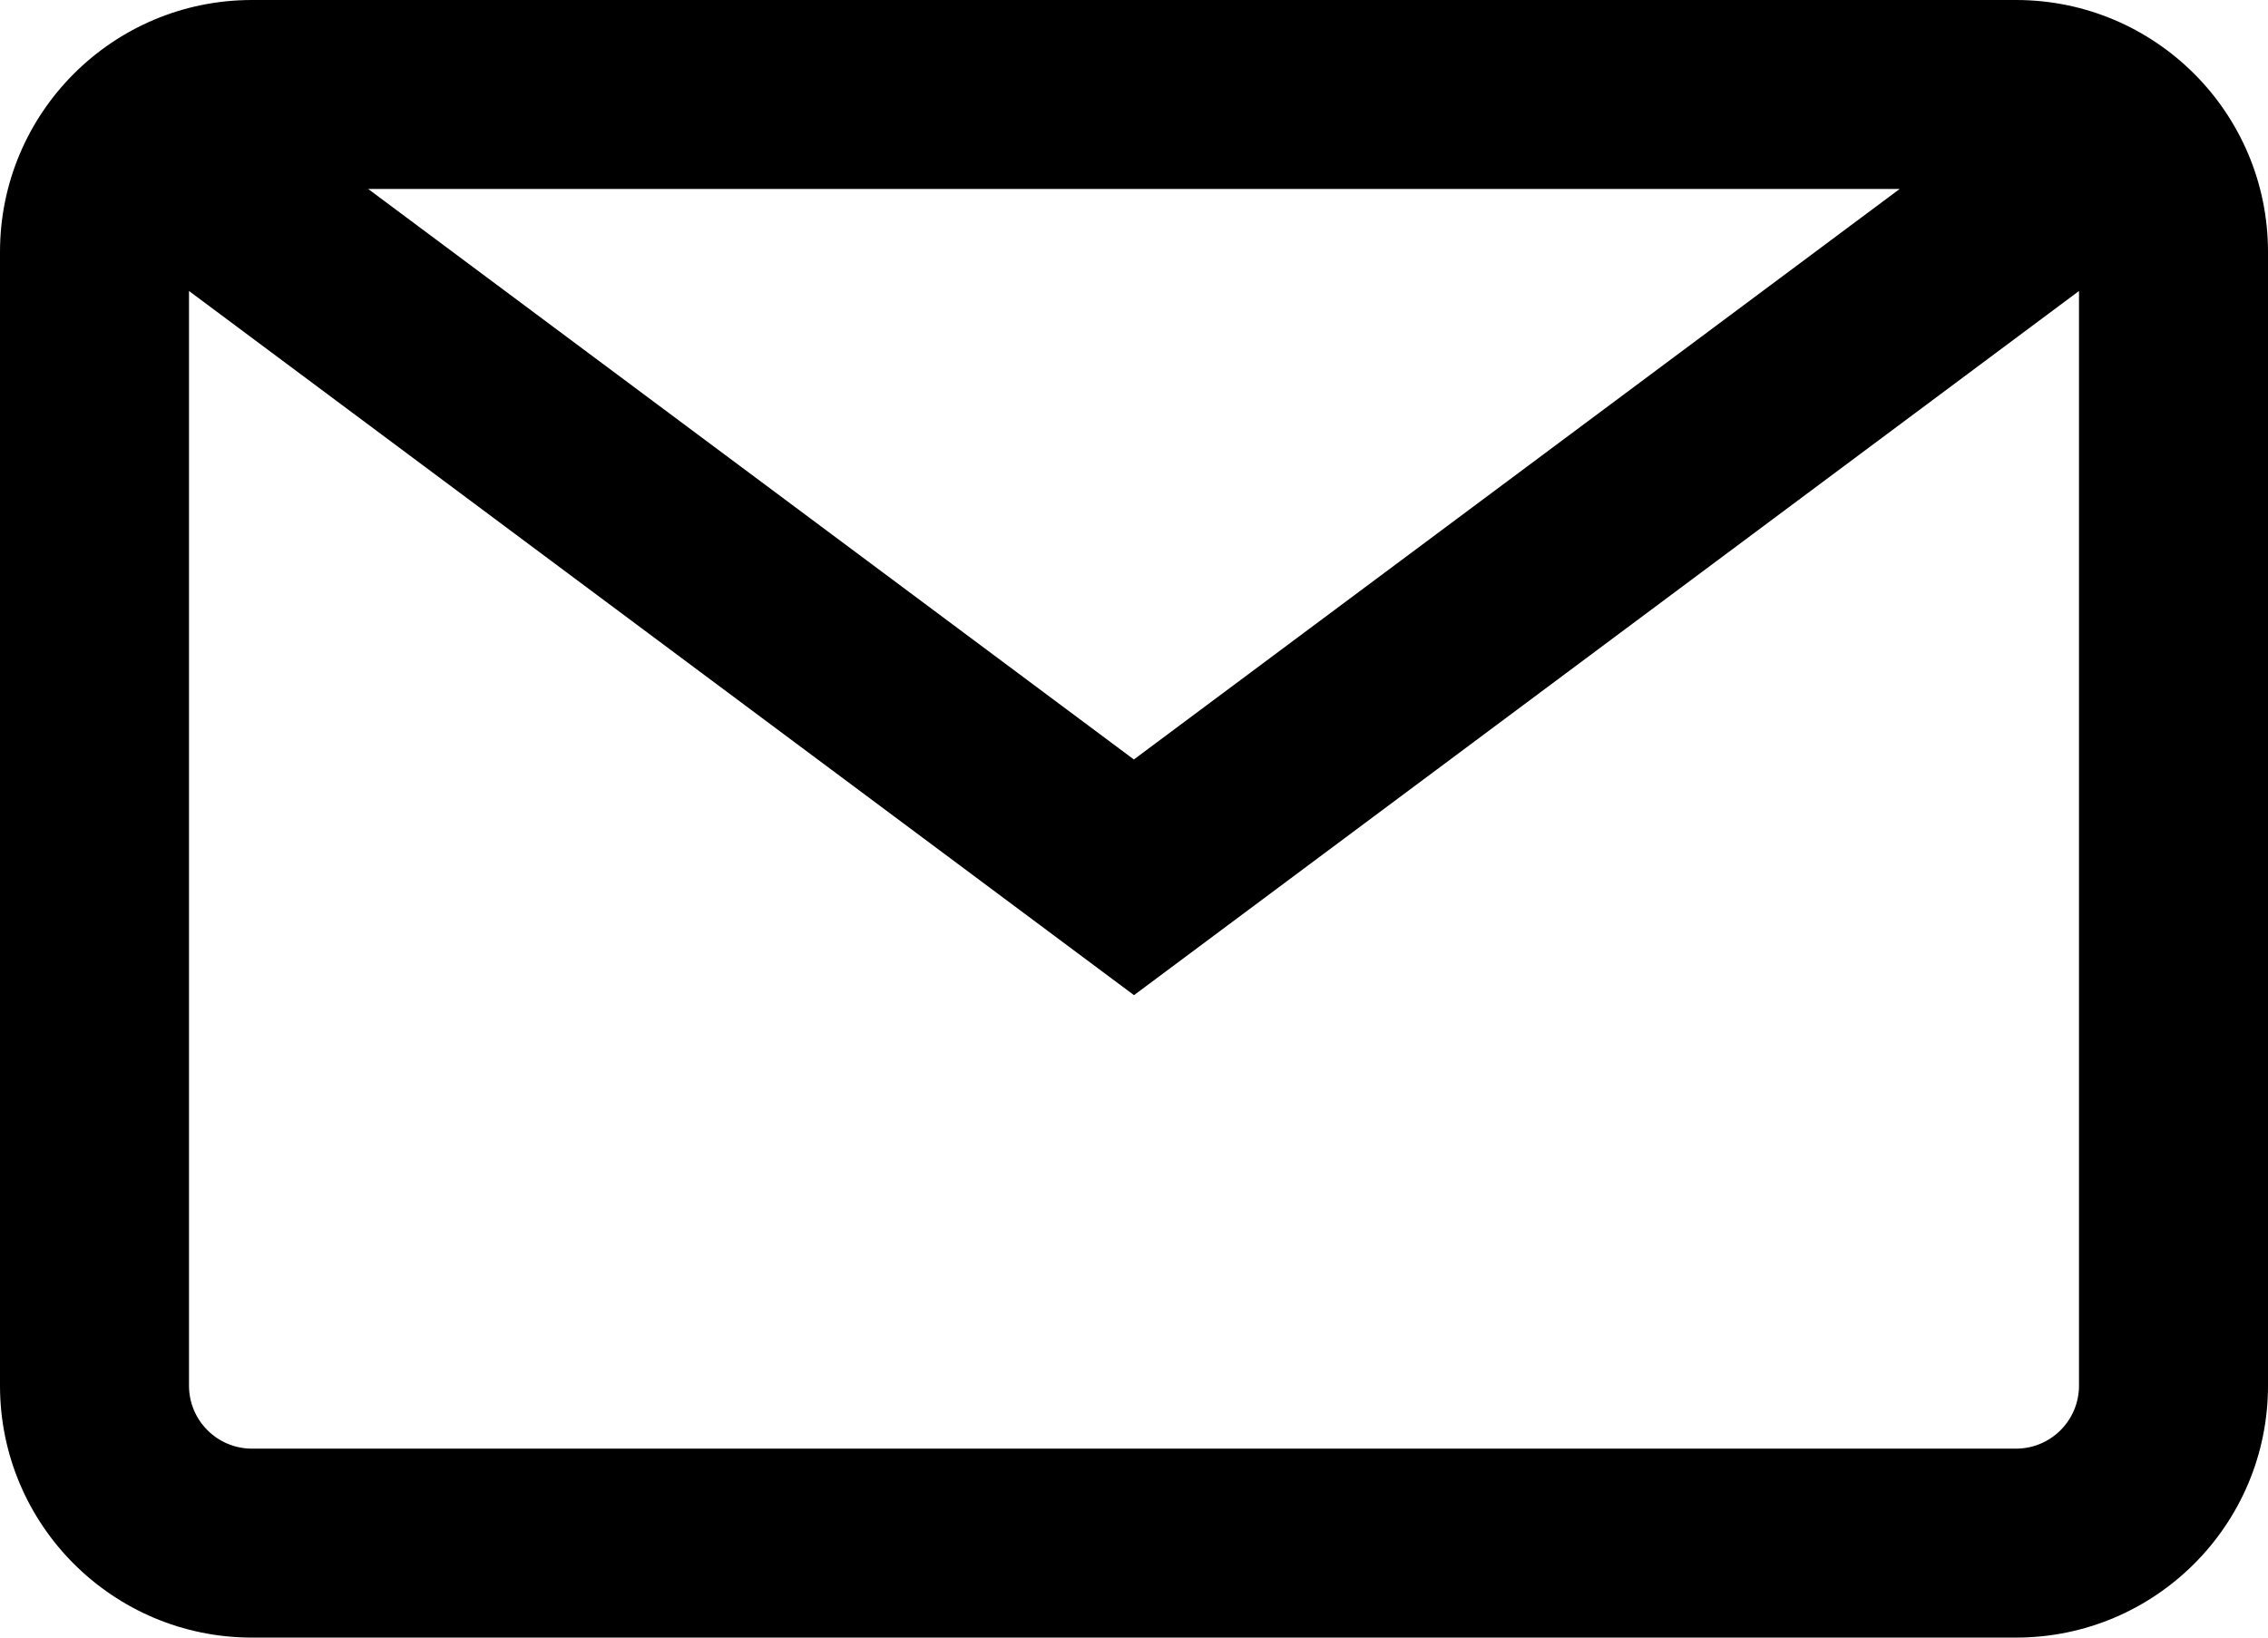
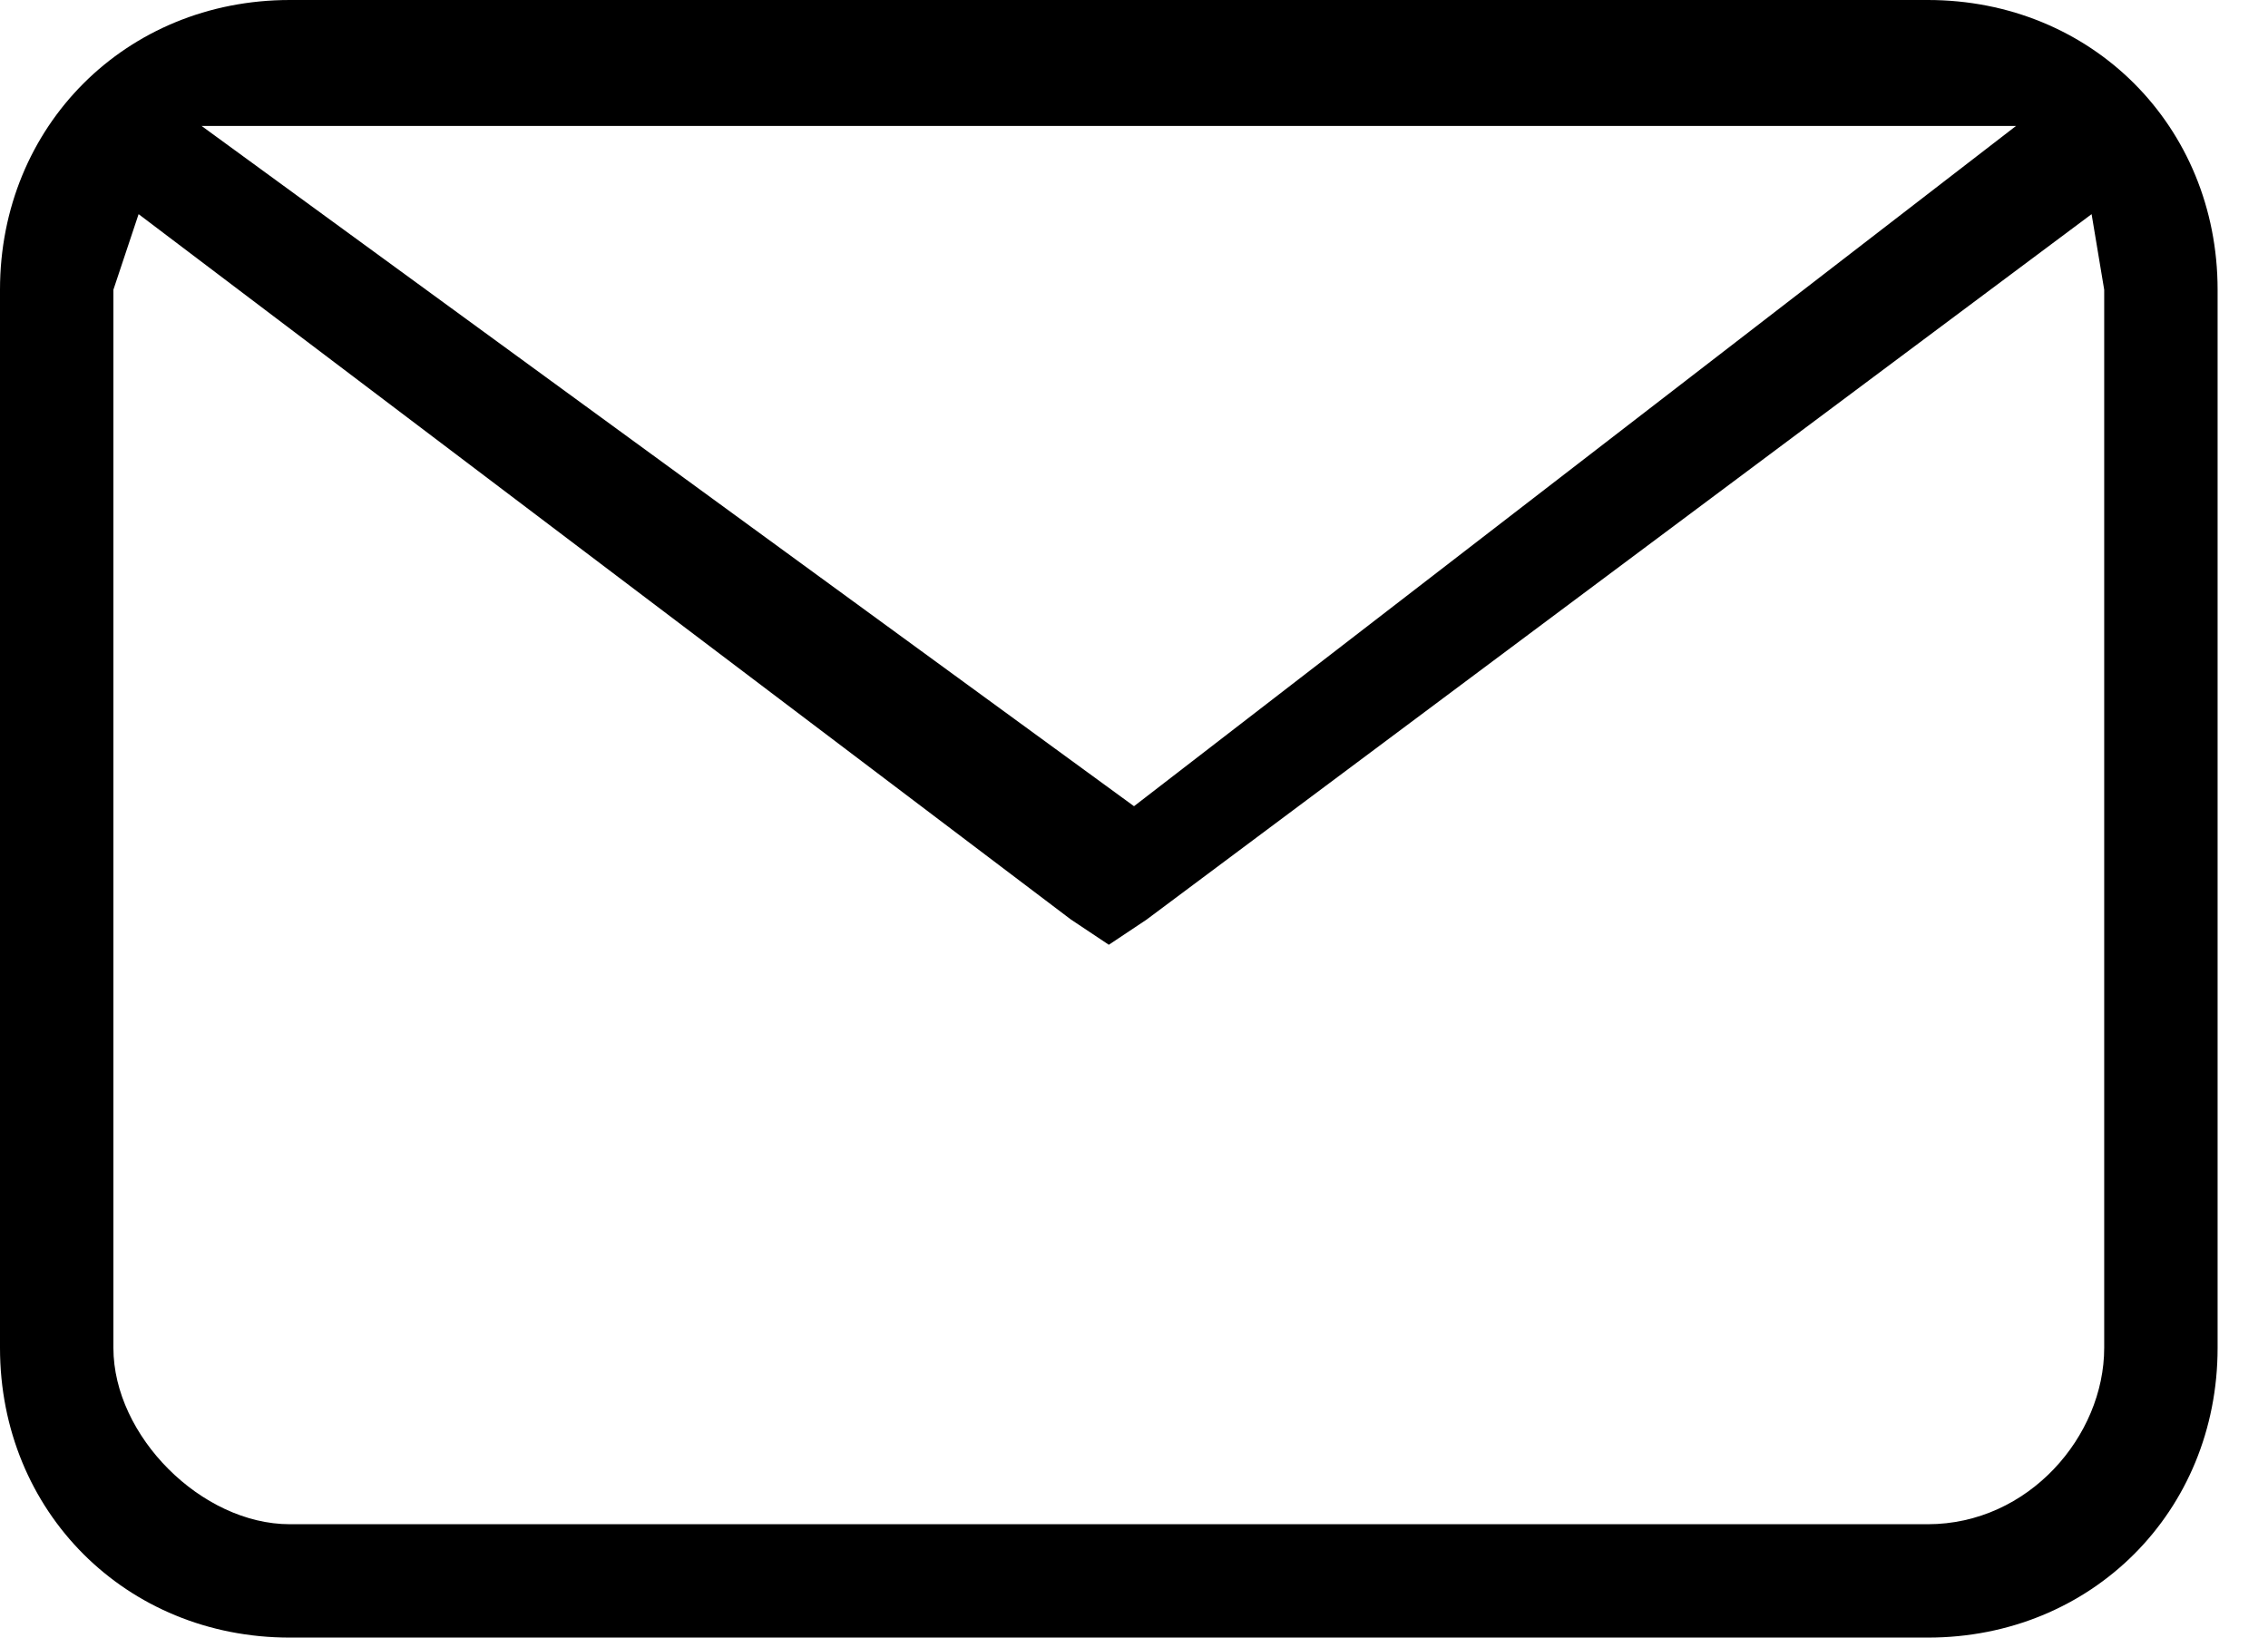
- <svg xmlns="http://www.w3.org/2000/svg" width="18" height="13" viewBox="0 0 18 13" aria-hidden="true">
-   <path d="M0 2a2 2 0 0 1 2-2h14a2 2 0 0 1 2 2v9a2 2 0 0 1-2 2H2a2 2 0 0 1-2-2V2Zm15.077-.5H2.922l6.077 4.529L15.077 1.5ZM1.5 2.311V11a.5.5 0 0 0 .5.5h14a.5.5 0 0 0 .5-.5V2.31L9 7.9 1.5 2.31Z" />
+ <svg xmlns="http://www.w3.org/2000/svg" width="18" height="13" viewBox="3 5 18 13" aria-hidden="true">
+   <path fill-rule="evenodd" d="M5.3 5C4 5 3 6 3 7.3v8.4C3 17 4 18 5.3 18h13c1.3 0 2.3-1 2.3-2.3V7.3c0-1.3-1-2.3-2.3-2.3h-13Zm-.6 1H19l-7 5.4L4.6 6Zm-.6.7-.2.6v8.4c0 .7.7 1.4 1.4 1.4h13c.8 0 1.4-.7 1.4-1.4V7.3l-.1-.6-7.5 5.6-.3.2-.3-.2-7.4-5.6Z" />
</svg>
